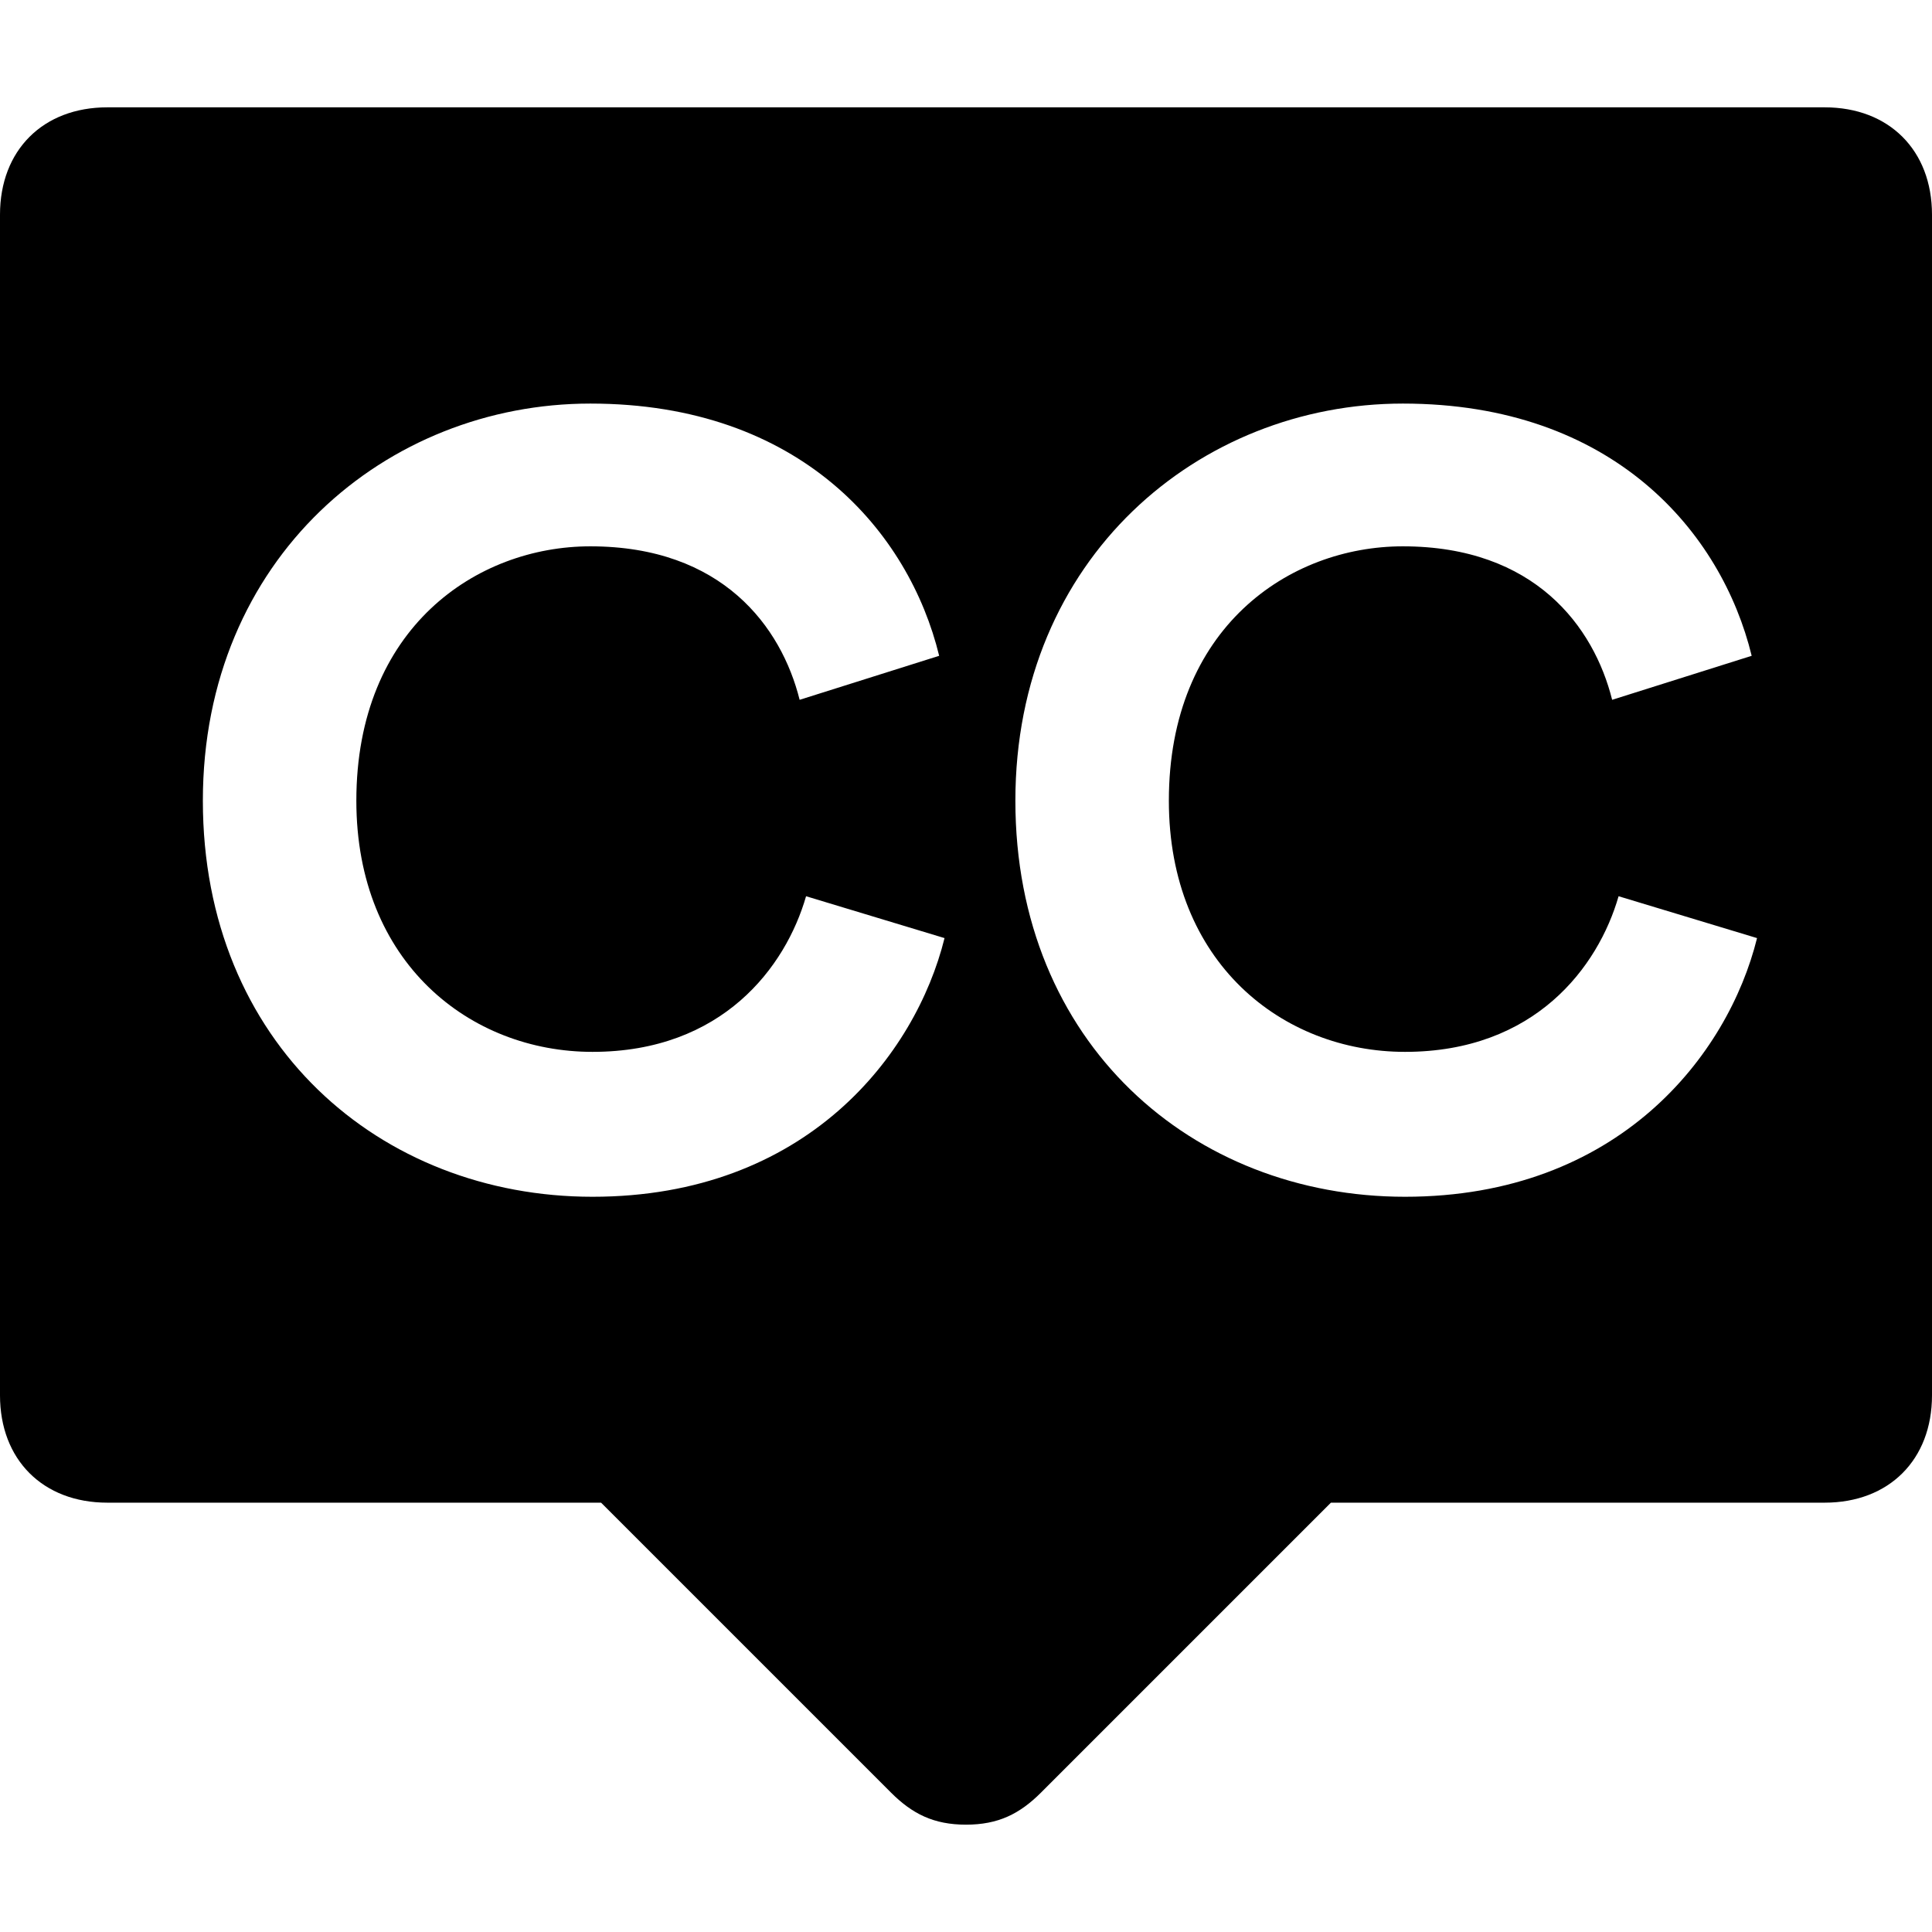
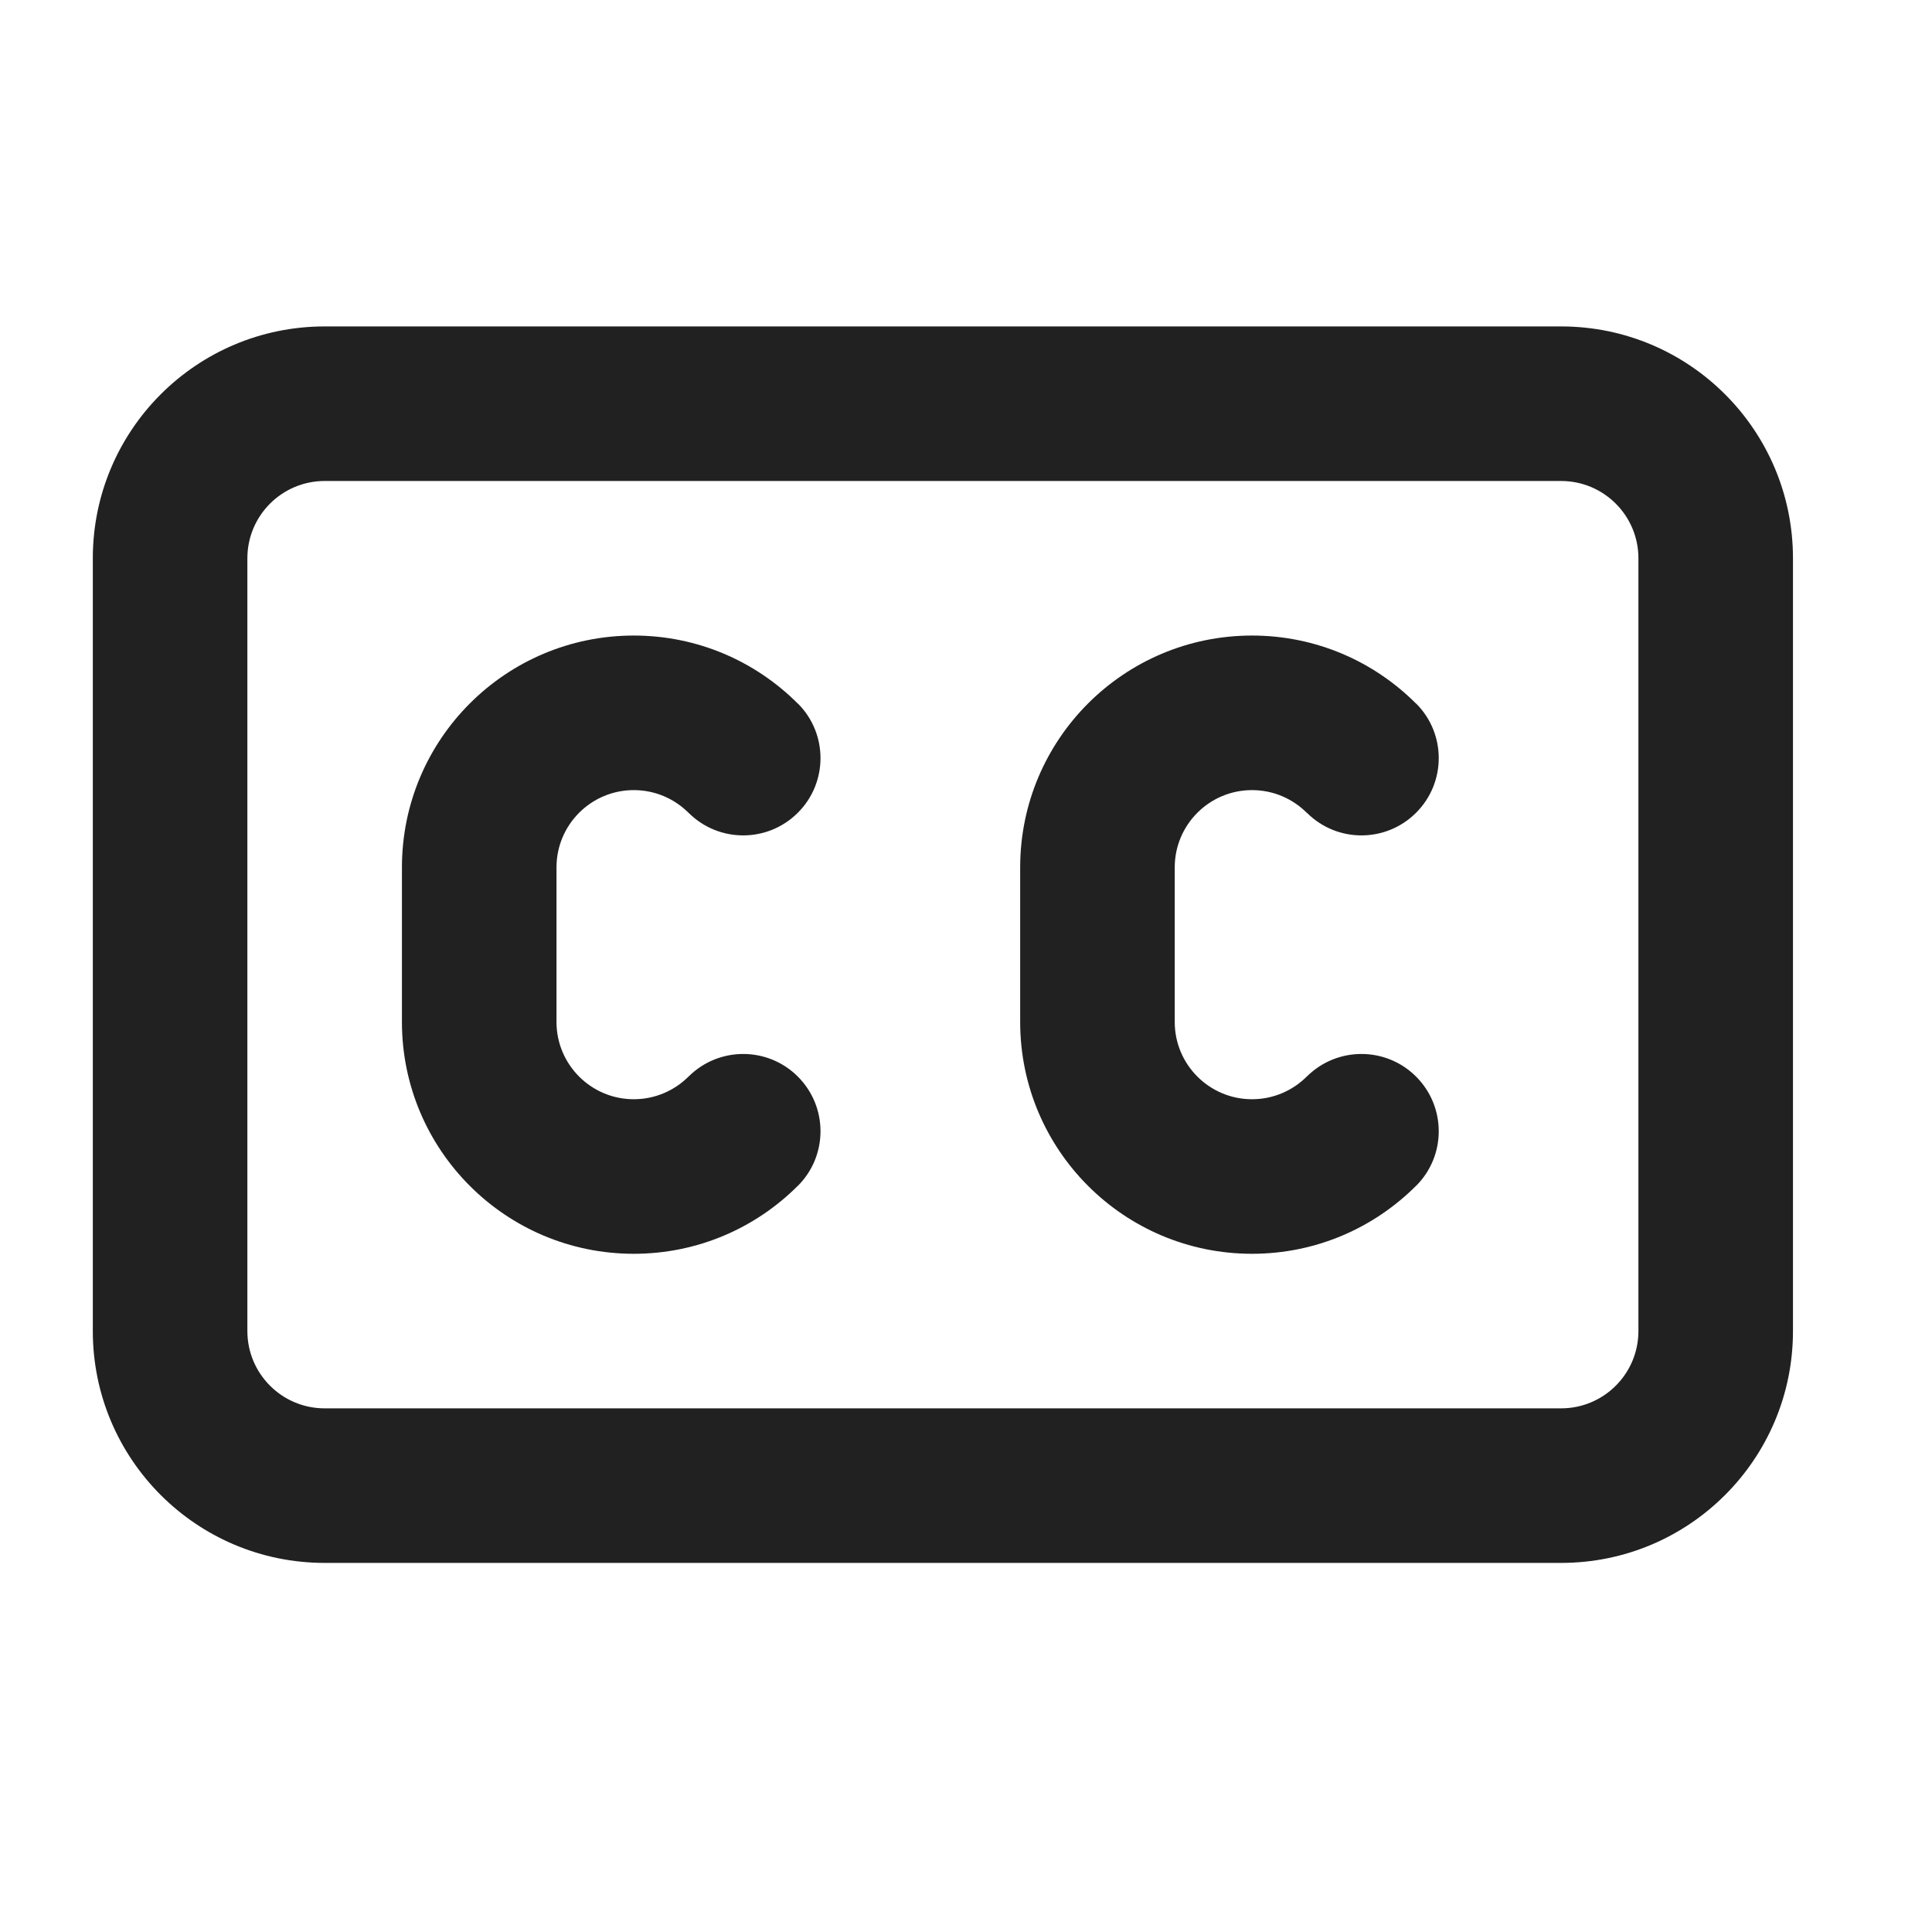
- <svg xmlns="http://www.w3.org/2000/svg" width="18px" height="18px" viewBox="0 0 18 18">
-   <g fill-rule="evenodd">
-     <path d="M1,1 C0.4,1 0,1.4 0,2 L0,13 C0,13.6 0.4,14 1,14 L5.6,14 L8.3,16.7 C8.5,16.9 8.7,17 9,17 C9.3,17 9.5,16.9 9.7,16.7 L12.4,14 L17,14 C17.6,14 18,13.6 18,13 L18,2 C18,1.4 17.6,1 17,1 L1,1 Z M5.52,11.15 C7.51,11.15 8.53,9.83 8.8,8.74 L7.51,8.35 C7.32,9.01 6.73,9.8 5.52,9.8 C4.38,9.8 3.32,8.97 3.32,7.46 C3.32,5.85 4.44,5.09 5.5,5.09 C6.73,5.09 7.28,5.84 7.45,6.52 L8.75,6.11 C8.47,4.96 7.46,3.76 5.5,3.76 C3.6,3.76 1.89,5.2 1.89,7.46 C1.89,9.72 3.54,11.15 5.52,11.15 Z M13.09,11.15 C15.08,11.15 16.1,9.83 16.37,8.74 L15.08,8.35 C14.89,9.01 14.3,9.8 13.09,9.8 C11.95,9.8 10.89,8.97 10.89,7.46 C10.89,5.85 12.01,5.09 13.07,5.09 C14.3,5.09 14.85,5.84 15.02,6.52 L16.32,6.11 C16.04,4.96 15.03,3.76 13.07,3.76 C11.17,3.76 9.46,5.2 9.46,7.46 C9.46,9.72 11.11,11.15 13.09,11.15 Z" />
-   </g>
+ <svg xmlns="http://www.w3.org/2000/svg" width="25" height="25" viewBox="0 0 25 25" fill="none">
+   <path d="M5.201 11.224C5.201 9.567 6.544 8.224 8.201 8.224C9.03 8.224 9.78 8.56 10.323 9.104L10.324 9.103C10.715 9.493 10.715 10.127 10.324 10.517C9.935 10.906 9.305 10.908 8.914 10.521L8.914 10.522C8.732 10.338 8.48 10.224 8.201 10.224C7.649 10.224 7.201 10.672 7.201 11.224V13.224C7.201 13.776 7.649 14.224 8.201 14.224C8.48 14.224 8.732 14.11 8.914 13.926L8.914 13.927C9.305 13.541 9.935 13.542 10.324 13.931C10.715 14.322 10.715 14.955 10.324 15.345L10.323 15.345C9.78 15.888 9.03 16.224 8.201 16.224C6.544 16.224 5.201 14.881 5.201 13.224V11.224Z" fill="#212121" />
+   <path d="M16.201 8.224C14.544 8.224 13.201 9.567 13.201 11.224V13.224C13.201 14.881 14.544 16.224 16.201 16.224C17.03 16.224 17.78 15.888 18.323 15.345L18.324 15.345C18.715 14.955 18.715 14.322 18.324 13.931C17.935 13.542 17.305 13.541 16.914 13.927L16.914 13.926C16.732 14.11 16.48 14.224 16.201 14.224C15.649 14.224 15.201 13.776 15.201 13.224V11.224C15.201 10.672 15.649 10.224 16.201 10.224C16.48 10.224 16.732 10.338 16.914 10.522L16.915 10.521C17.305 10.908 17.935 10.906 18.324 10.517C18.715 10.127 18.715 9.493 18.324 9.103L18.323 9.104C17.78 8.56 17.03 8.224 16.201 8.224Z" fill="#212121" />
+   <path d="M4.201 4.224C2.544 4.224 1.201 5.567 1.201 7.224V17.224C1.201 18.881 2.544 20.224 4.201 20.224H20.201C21.858 20.224 23.201 18.881 23.201 17.224V7.224C23.201 5.567 21.858 4.224 20.201 4.224H4.201ZM20.201 6.224C20.753 6.224 21.201 6.672 21.201 7.224V17.224C21.201 17.776 20.753 18.224 20.201 18.224H4.201C3.649 18.224 3.201 17.776 3.201 17.224V7.224C3.201 6.672 3.649 6.224 4.201 6.224H20.201Z" fill="#212121" />
</svg>
